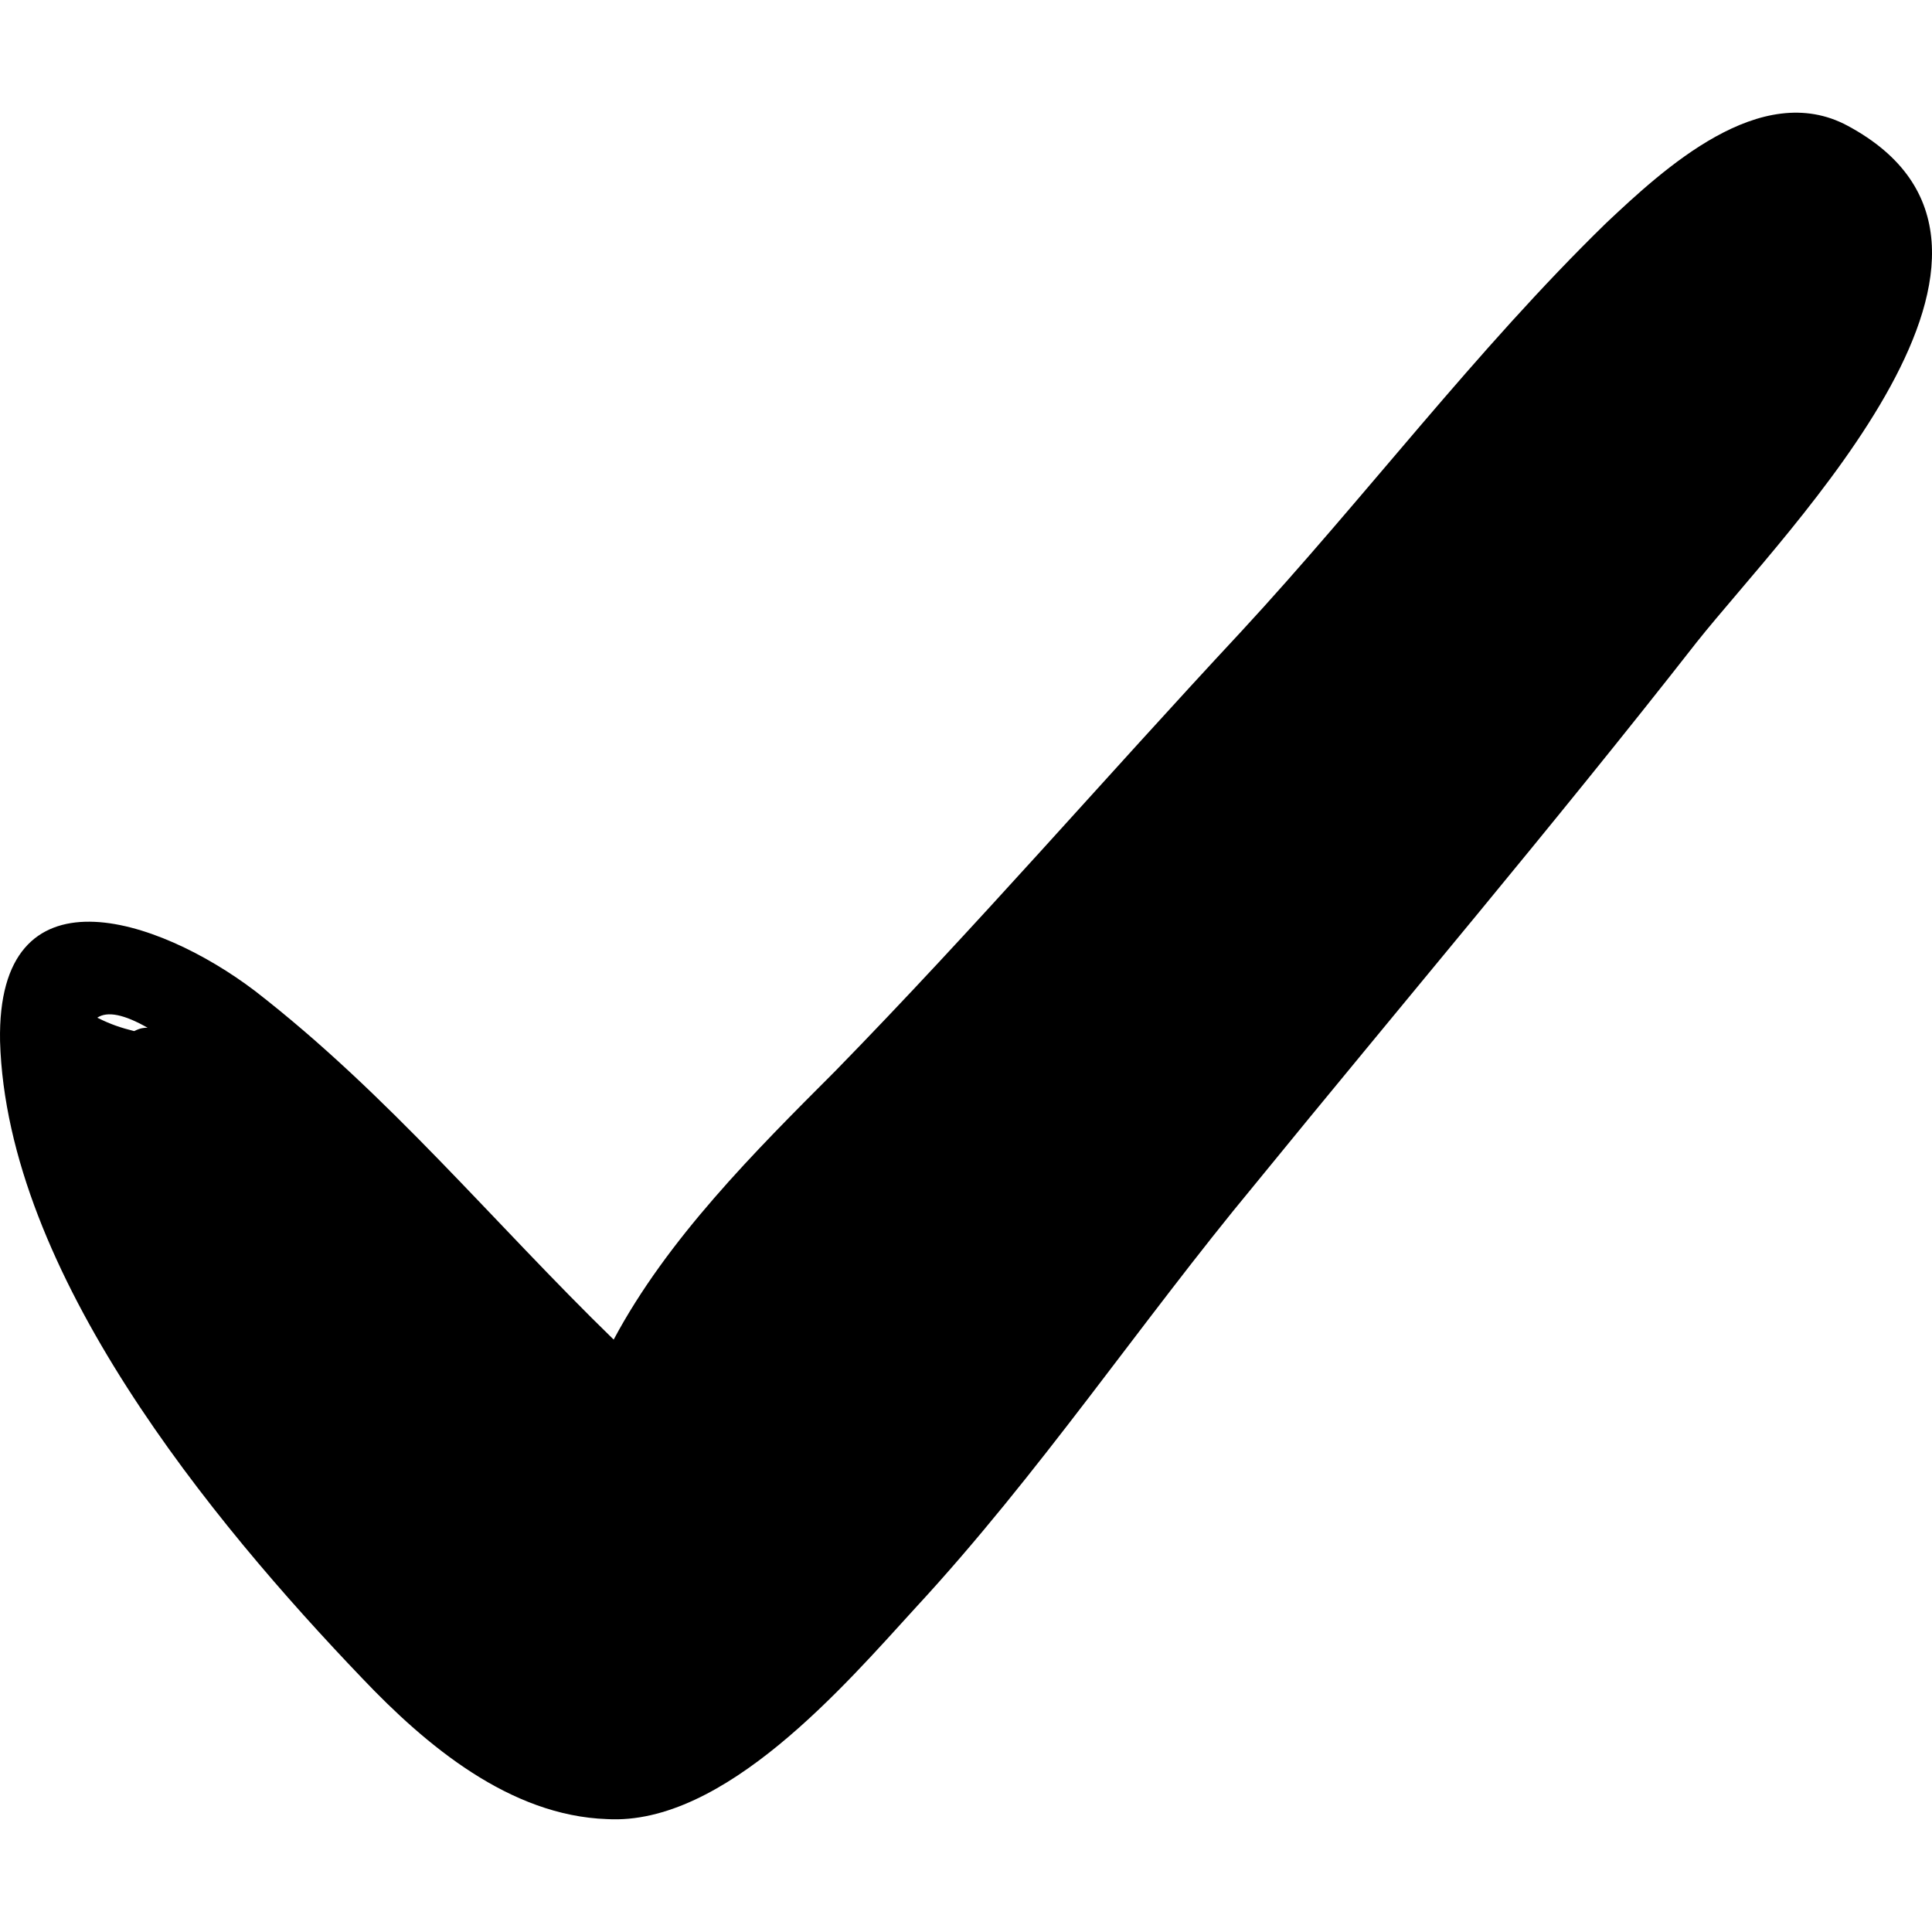
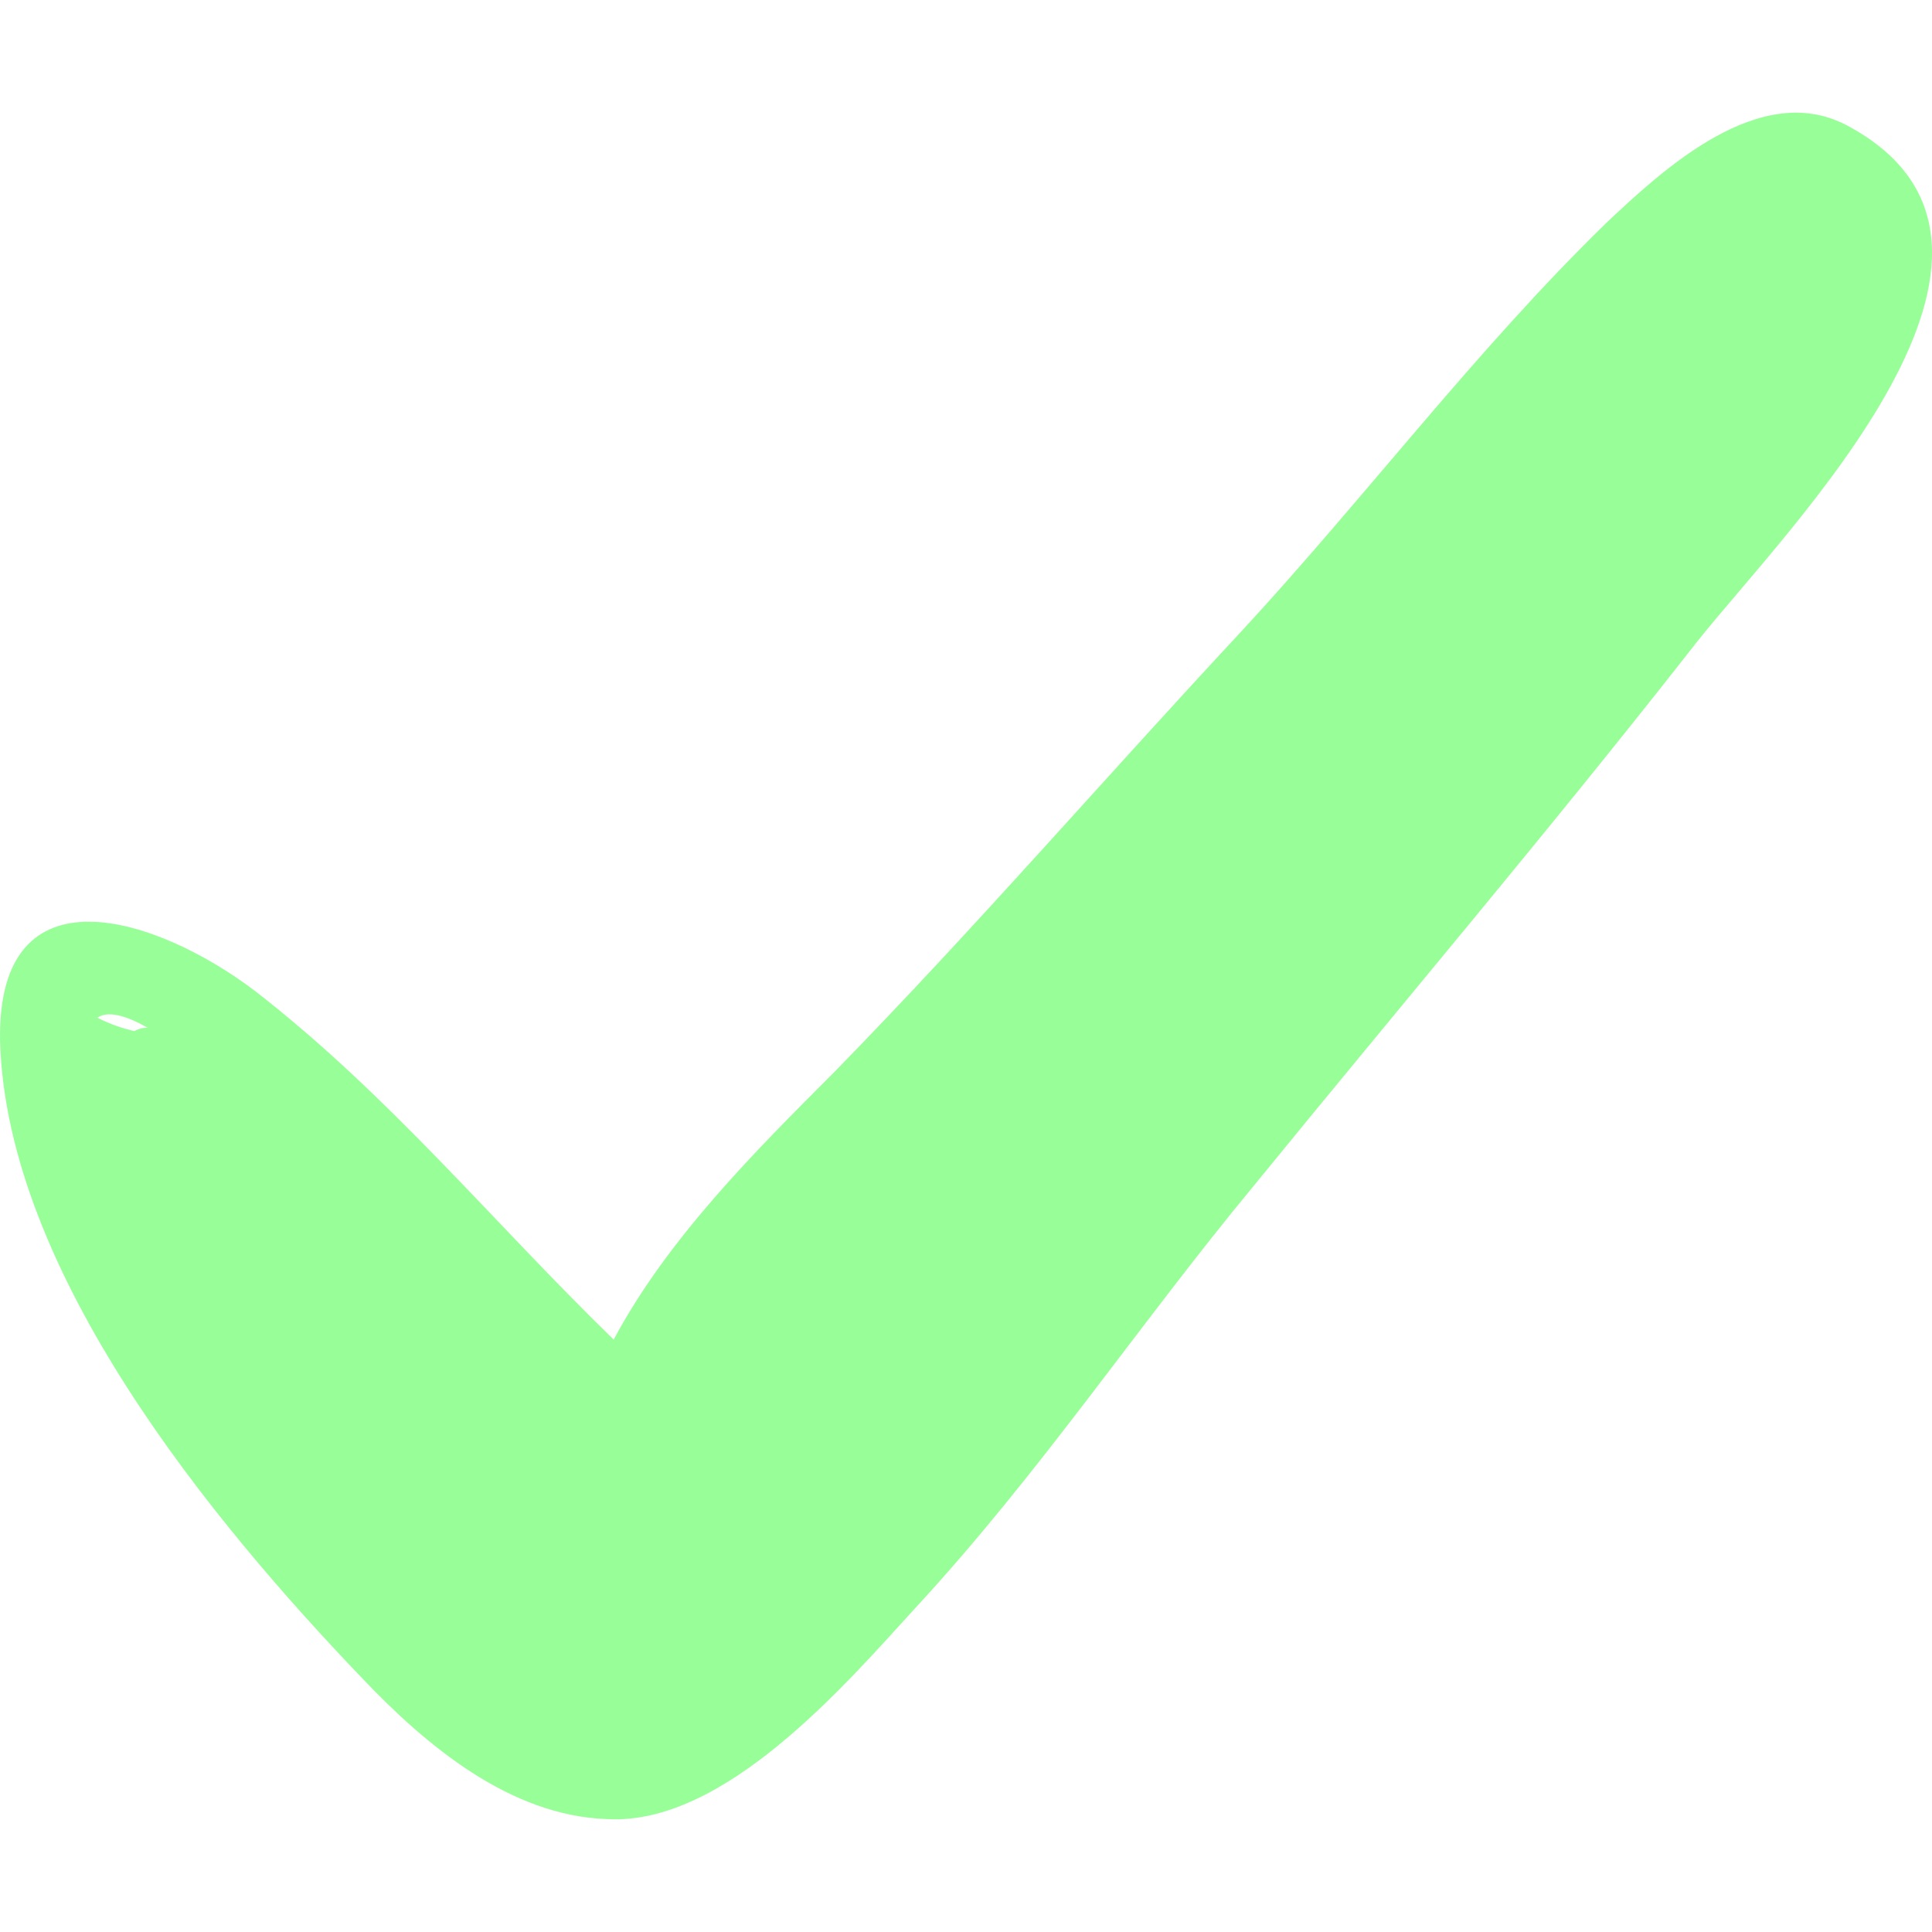
- <svg xmlns="http://www.w3.org/2000/svg" version="1.1" id="Capa_1" x="0px" y="0px" width="352.62px" height="352.62px" viewBox="0 0 352.62 352.62" style="enable-background:new 0 0 352.62 352.62;" xml:space="preserve">
+ <svg xmlns="http://www.w3.org/2000/svg" version="1.1" id="Capa_1" x="0px" y="0px" width="352.62px" height="352.62px" viewBox="0 0 352.62 352.62" style="enable-background:new 0 0 352.62 352.62;" xml:space="preserve" fill="rgba(50, 255, 50, 0.5)">
  <g>
    <path d="M337.222,22.952c-15.912-8.568-33.66,7.956-44.064,17.748c-23.867,23.256-44.063,50.184-66.708,74.664   c-25.092,26.928-48.348,53.856-74.052,80.173c-14.688,14.688-30.6,30.6-40.392,48.96c-22.032-21.421-41.004-44.677-65.484-63.648   c-17.748-13.464-47.124-23.256-46.512,9.18c1.224,42.229,38.556,87.517,66.096,116.28c11.628,12.24,26.928,25.092,44.676,25.704   c21.42,1.224,43.452-24.48,56.304-38.556c22.645-24.48,41.005-52.021,61.812-77.112c26.928-33.048,54.468-65.485,80.784-99.145   C326.206,96.392,378.226,44.983,337.222,22.952z M26.937,187.581c-0.612,0-1.224,0-2.448,0.611   c-2.448-0.611-4.284-1.224-6.732-2.448l0,0C19.593,184.52,22.653,185.132,26.937,187.581z" />
  </g>
  <g>
</g>
  <g>
</g>
  <g>
</g>
  <g>
</g>
  <g>
</g>
  <g>
</g>
  <g>
</g>
  <g>
</g>
  <g>
</g>
  <g>
</g>
  <g>
</g>
  <g>
</g>
  <g>
</g>
  <g>
</g>
  <g>
</g>
</svg>
